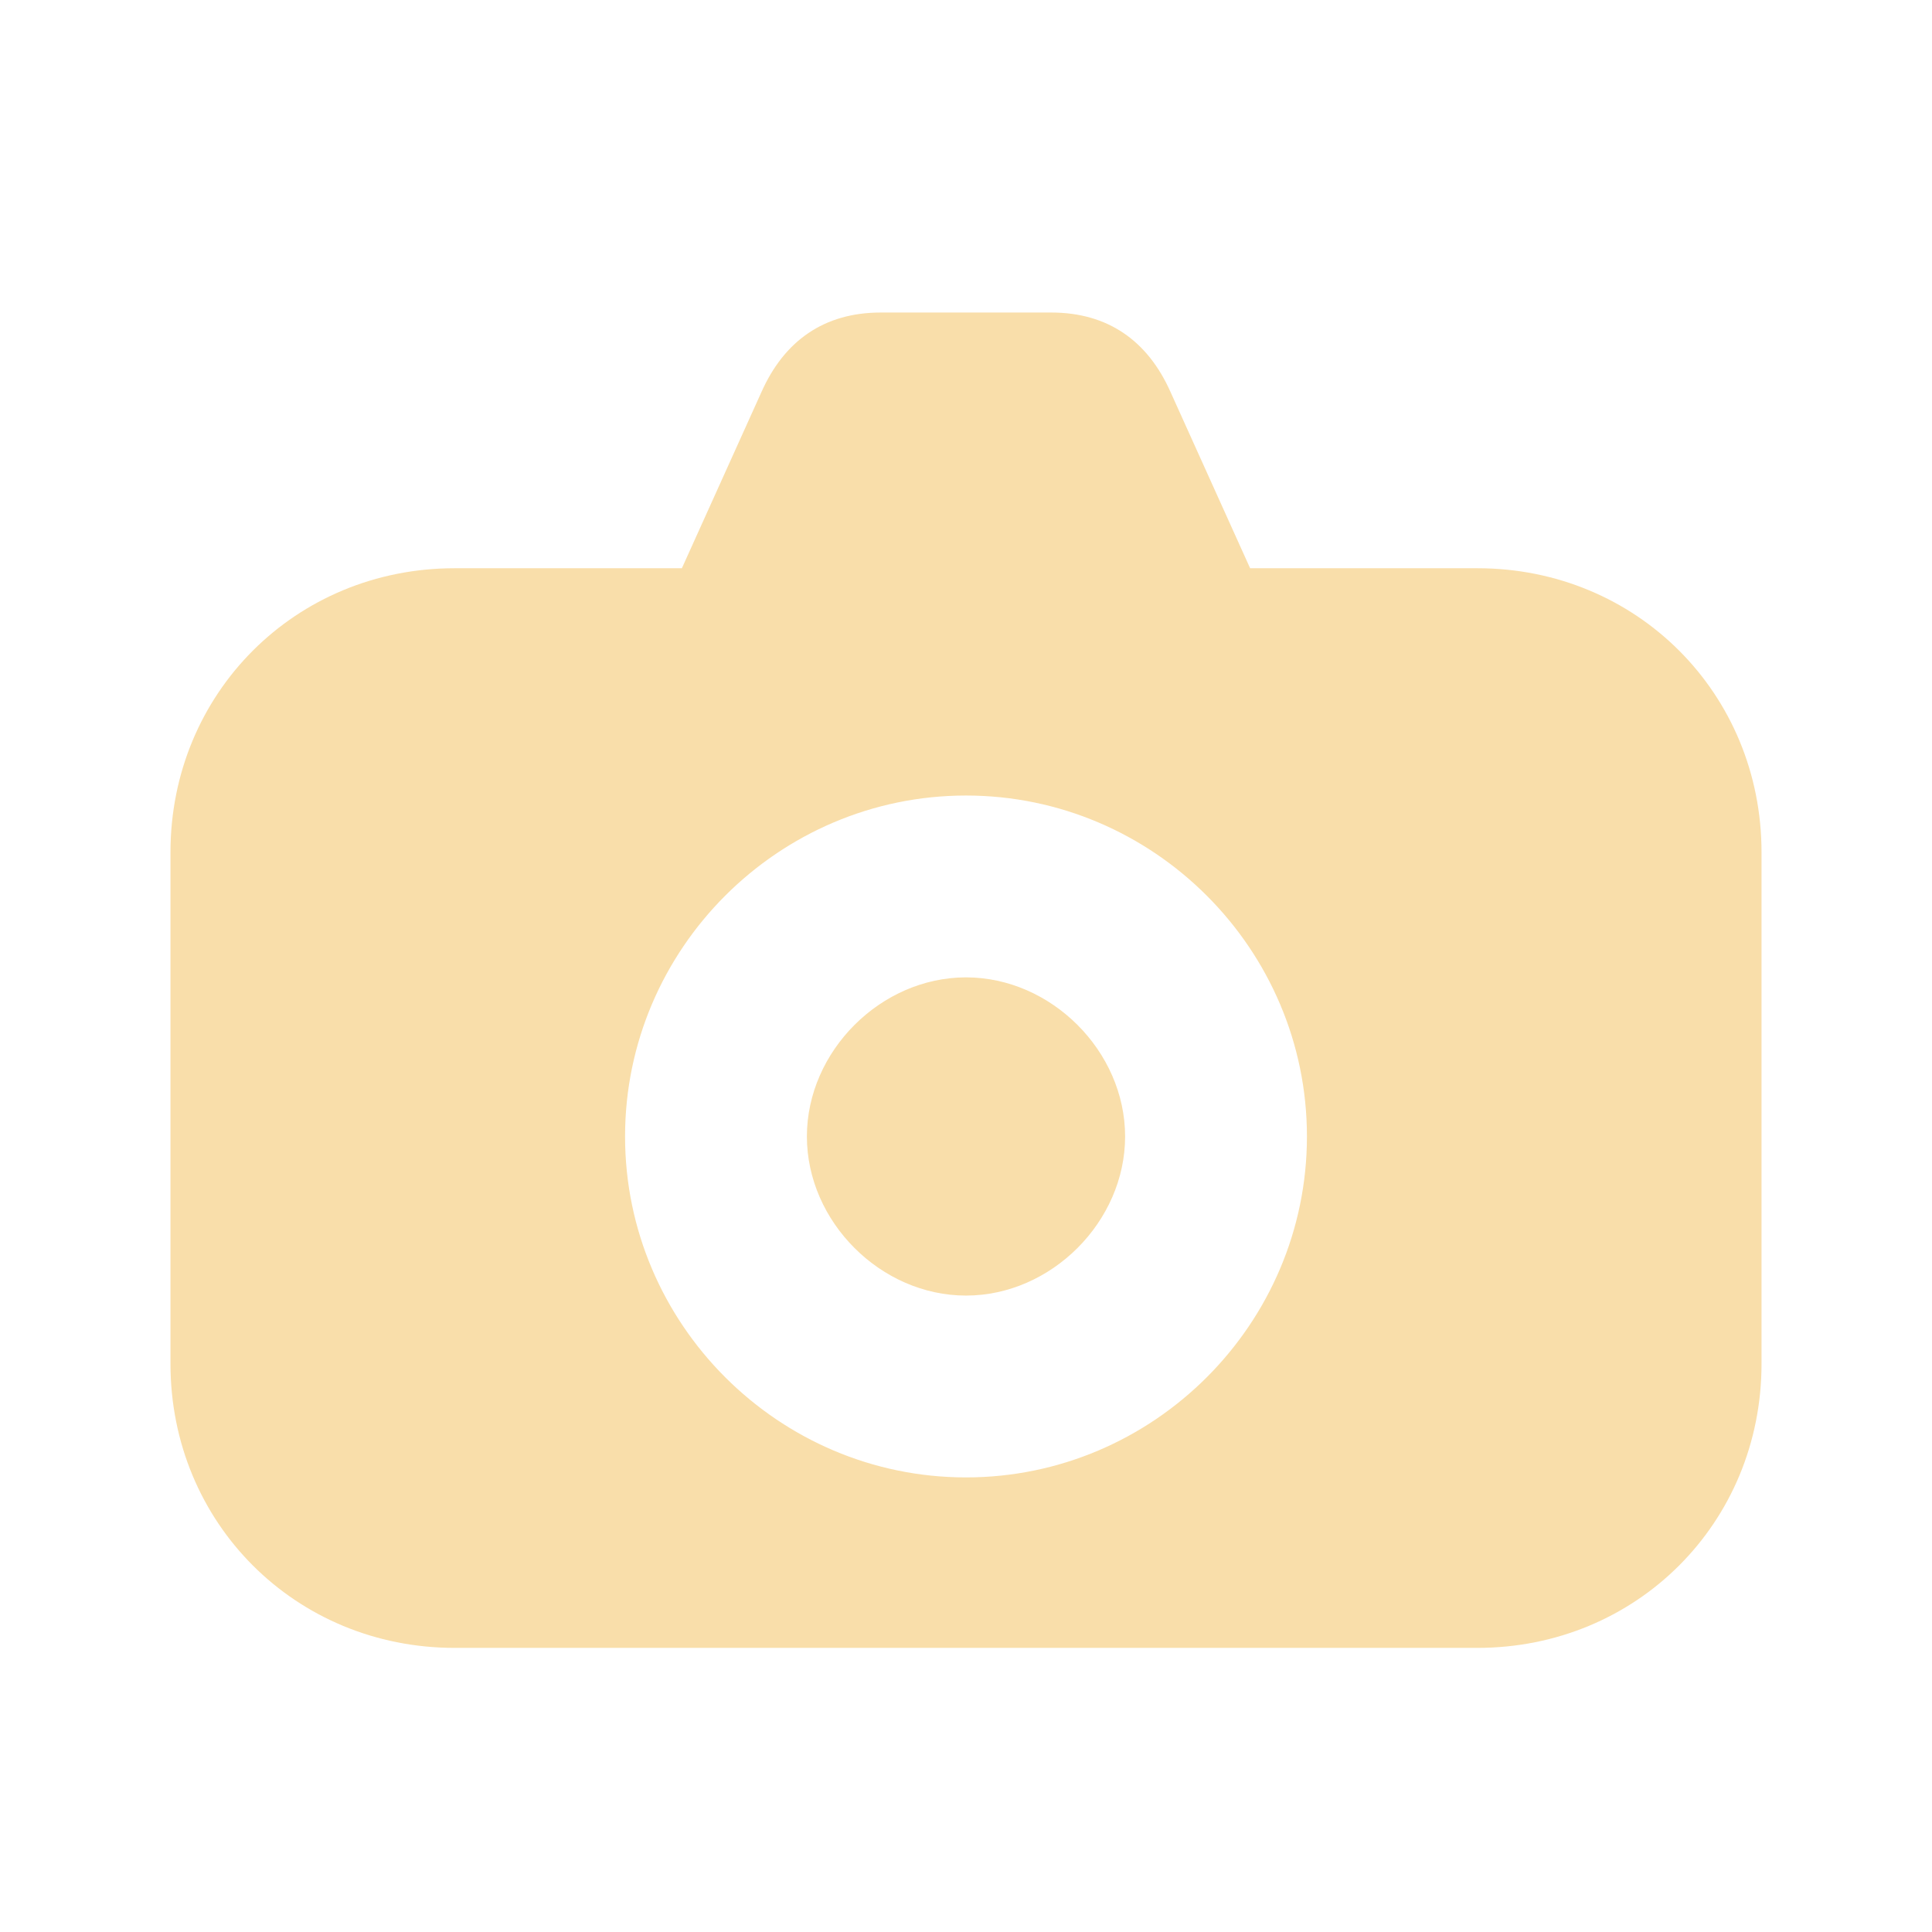
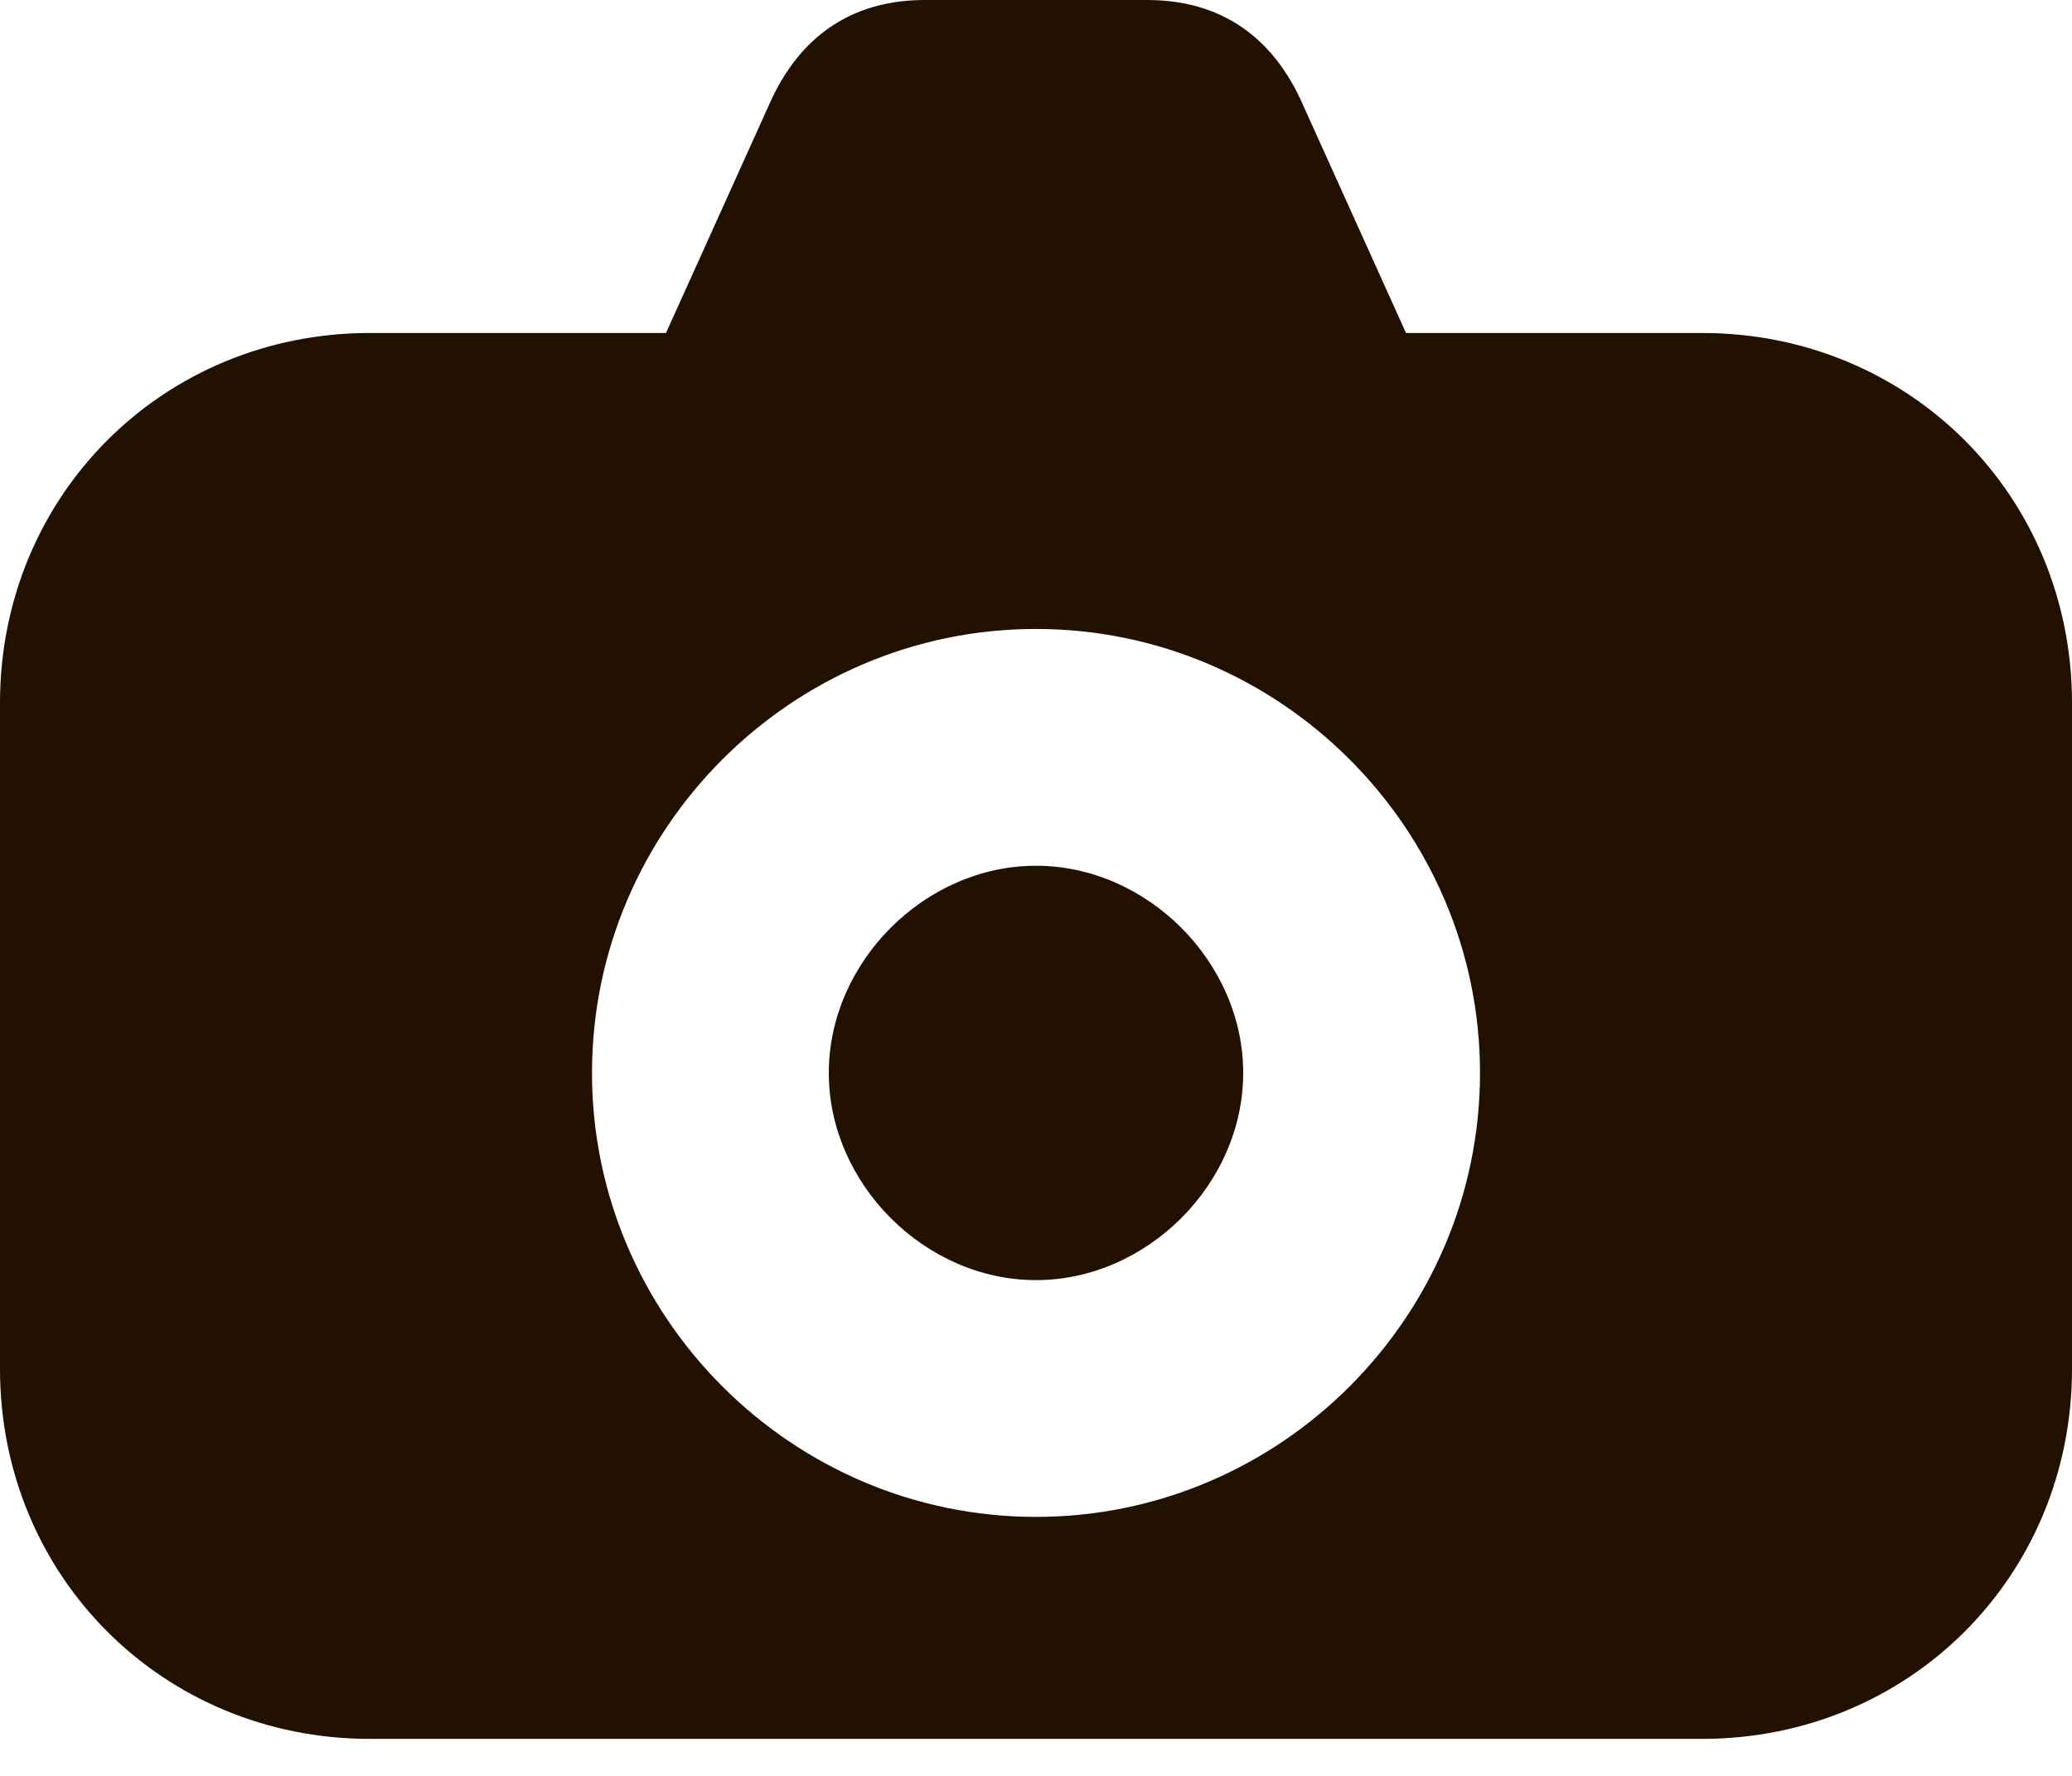
- <svg xmlns="http://www.w3.org/2000/svg" preserveAspectRatio="none" overflow="visible" style="display: block;" width="34" height="34" viewBox="0 0 34 34" fill="none">
-   <g id="icon/photo">
-     <path id="Vector" fill-rule="evenodd" clip-rule="evenodd" d="M12 10L13.4 6.9C13.8 6 14.5 5.5 15.5 5.5H18.5C19.5 5.5 20.2 6 20.6 6.9L22 10H26C28.8 10 31 12.2 31 15V24C31 26.8 28.8 29 26 29H8C5.2 29 3 26.8 3 24V15C3 12.2 5.2 10 8 10H12ZM11 20C11 23.3 13.7 26 17 26C20.3 26 23 23.3 23 20C23 16.7 20.3 14 17 14C13.7 14 11 16.7 11 20ZM14.2 20C14.2 21.5 15.5 22.8 17 22.8C18.5 22.8 19.8 21.5 19.8 20C19.8 18.5 18.5 17.2 17 17.2C15.5 17.2 14.2 18.5 14.2 20Z" fill="#F9DEAA" />
-   </g>
+ <svg xmlns="http://www.w3.org/2000/svg" width="28" height="24" viewBox="0 0 28 24" fill="none">
+   <path fill-rule="evenodd" clip-rule="evenodd" d="M9 4.5L10.4 1.4C10.8 0.5 11.5 0 12.5 0H15.5C16.5 0 17.2 0.5 17.6 1.4L19 4.5H23C25.8 4.5 28 6.7 28 9.5V18.5C28 21.3 25.8 23.5 23 23.5H5C2.2 23.5 0 21.3 0 18.5V9.5C0 6.7 2.2 4.5 5 4.5H9ZM8 14.5C8 17.8 10.7 20.5 14 20.5C17.3 20.5 20 17.8 20 14.5C20 11.2 17.3 8.5 14 8.5C10.7 8.5 8 11.2 8 14.5ZM11.2 14.5C11.2 16 12.5 17.3 14 17.3C15.5 17.3 16.8 16 16.8 14.5C16.8 13 15.5 11.7 14 11.7C12.5 11.7 11.2 13 11.2 14.5Z" fill="#221100" />
</svg>
